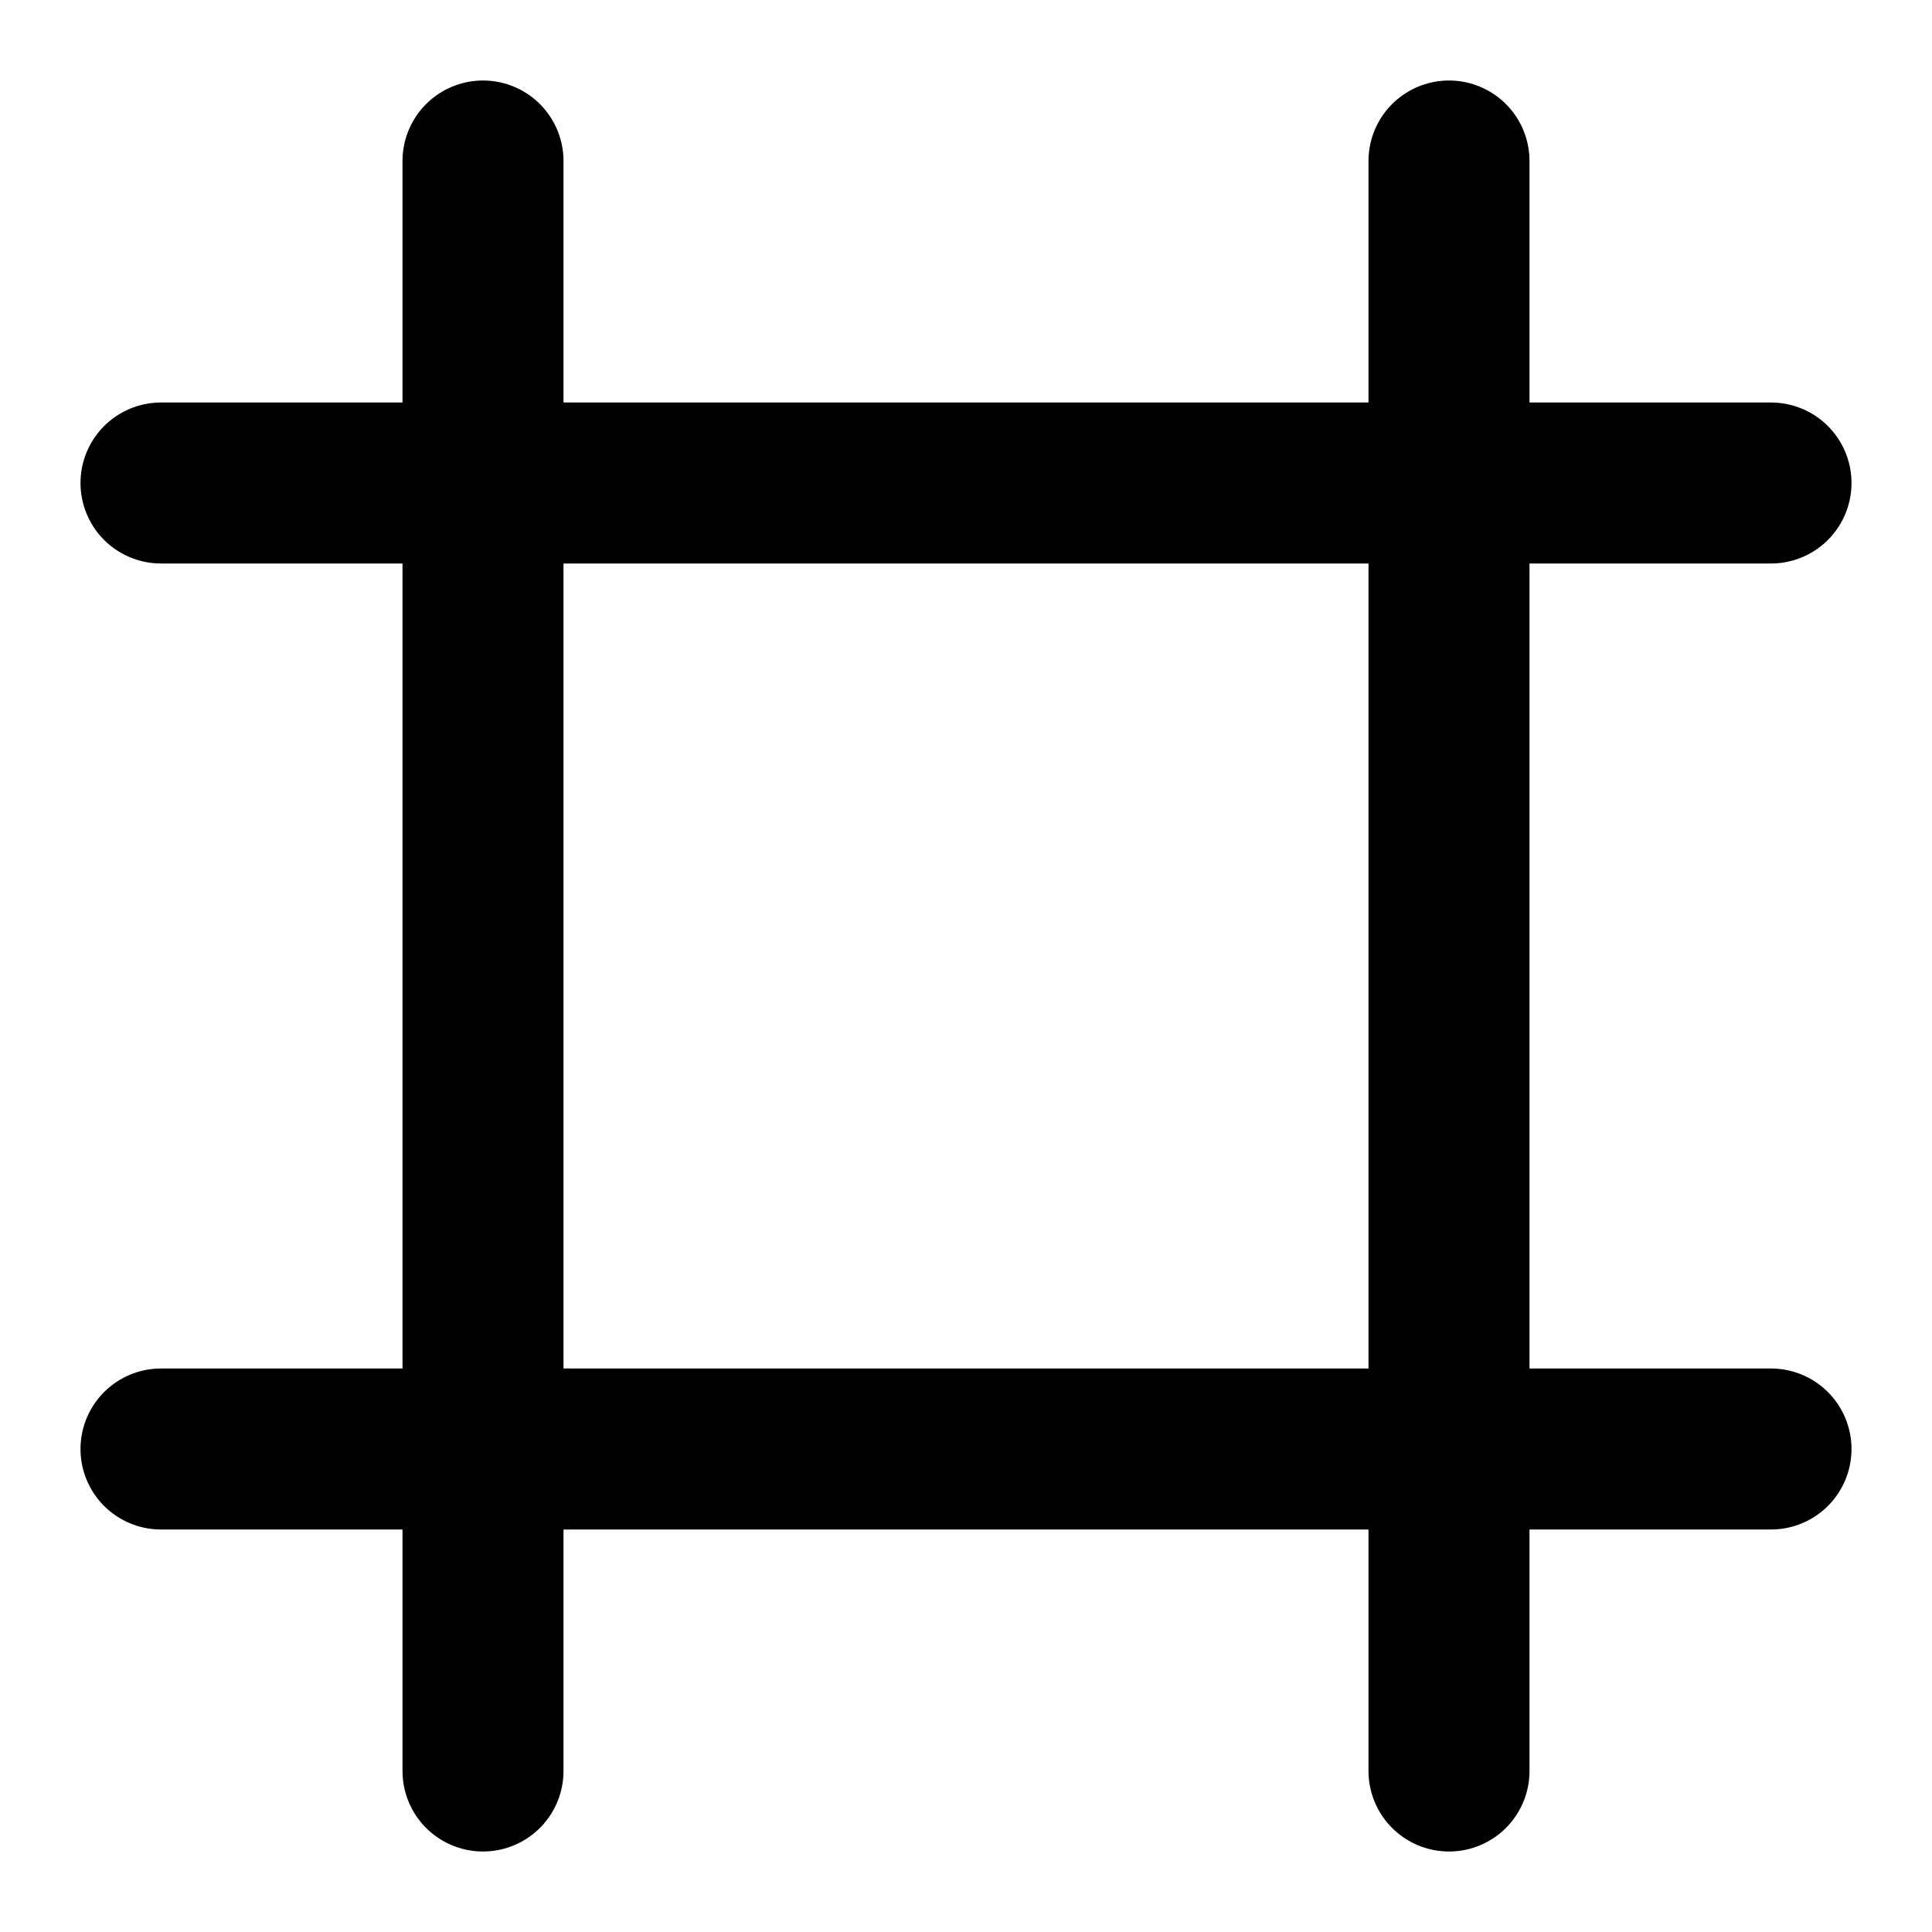
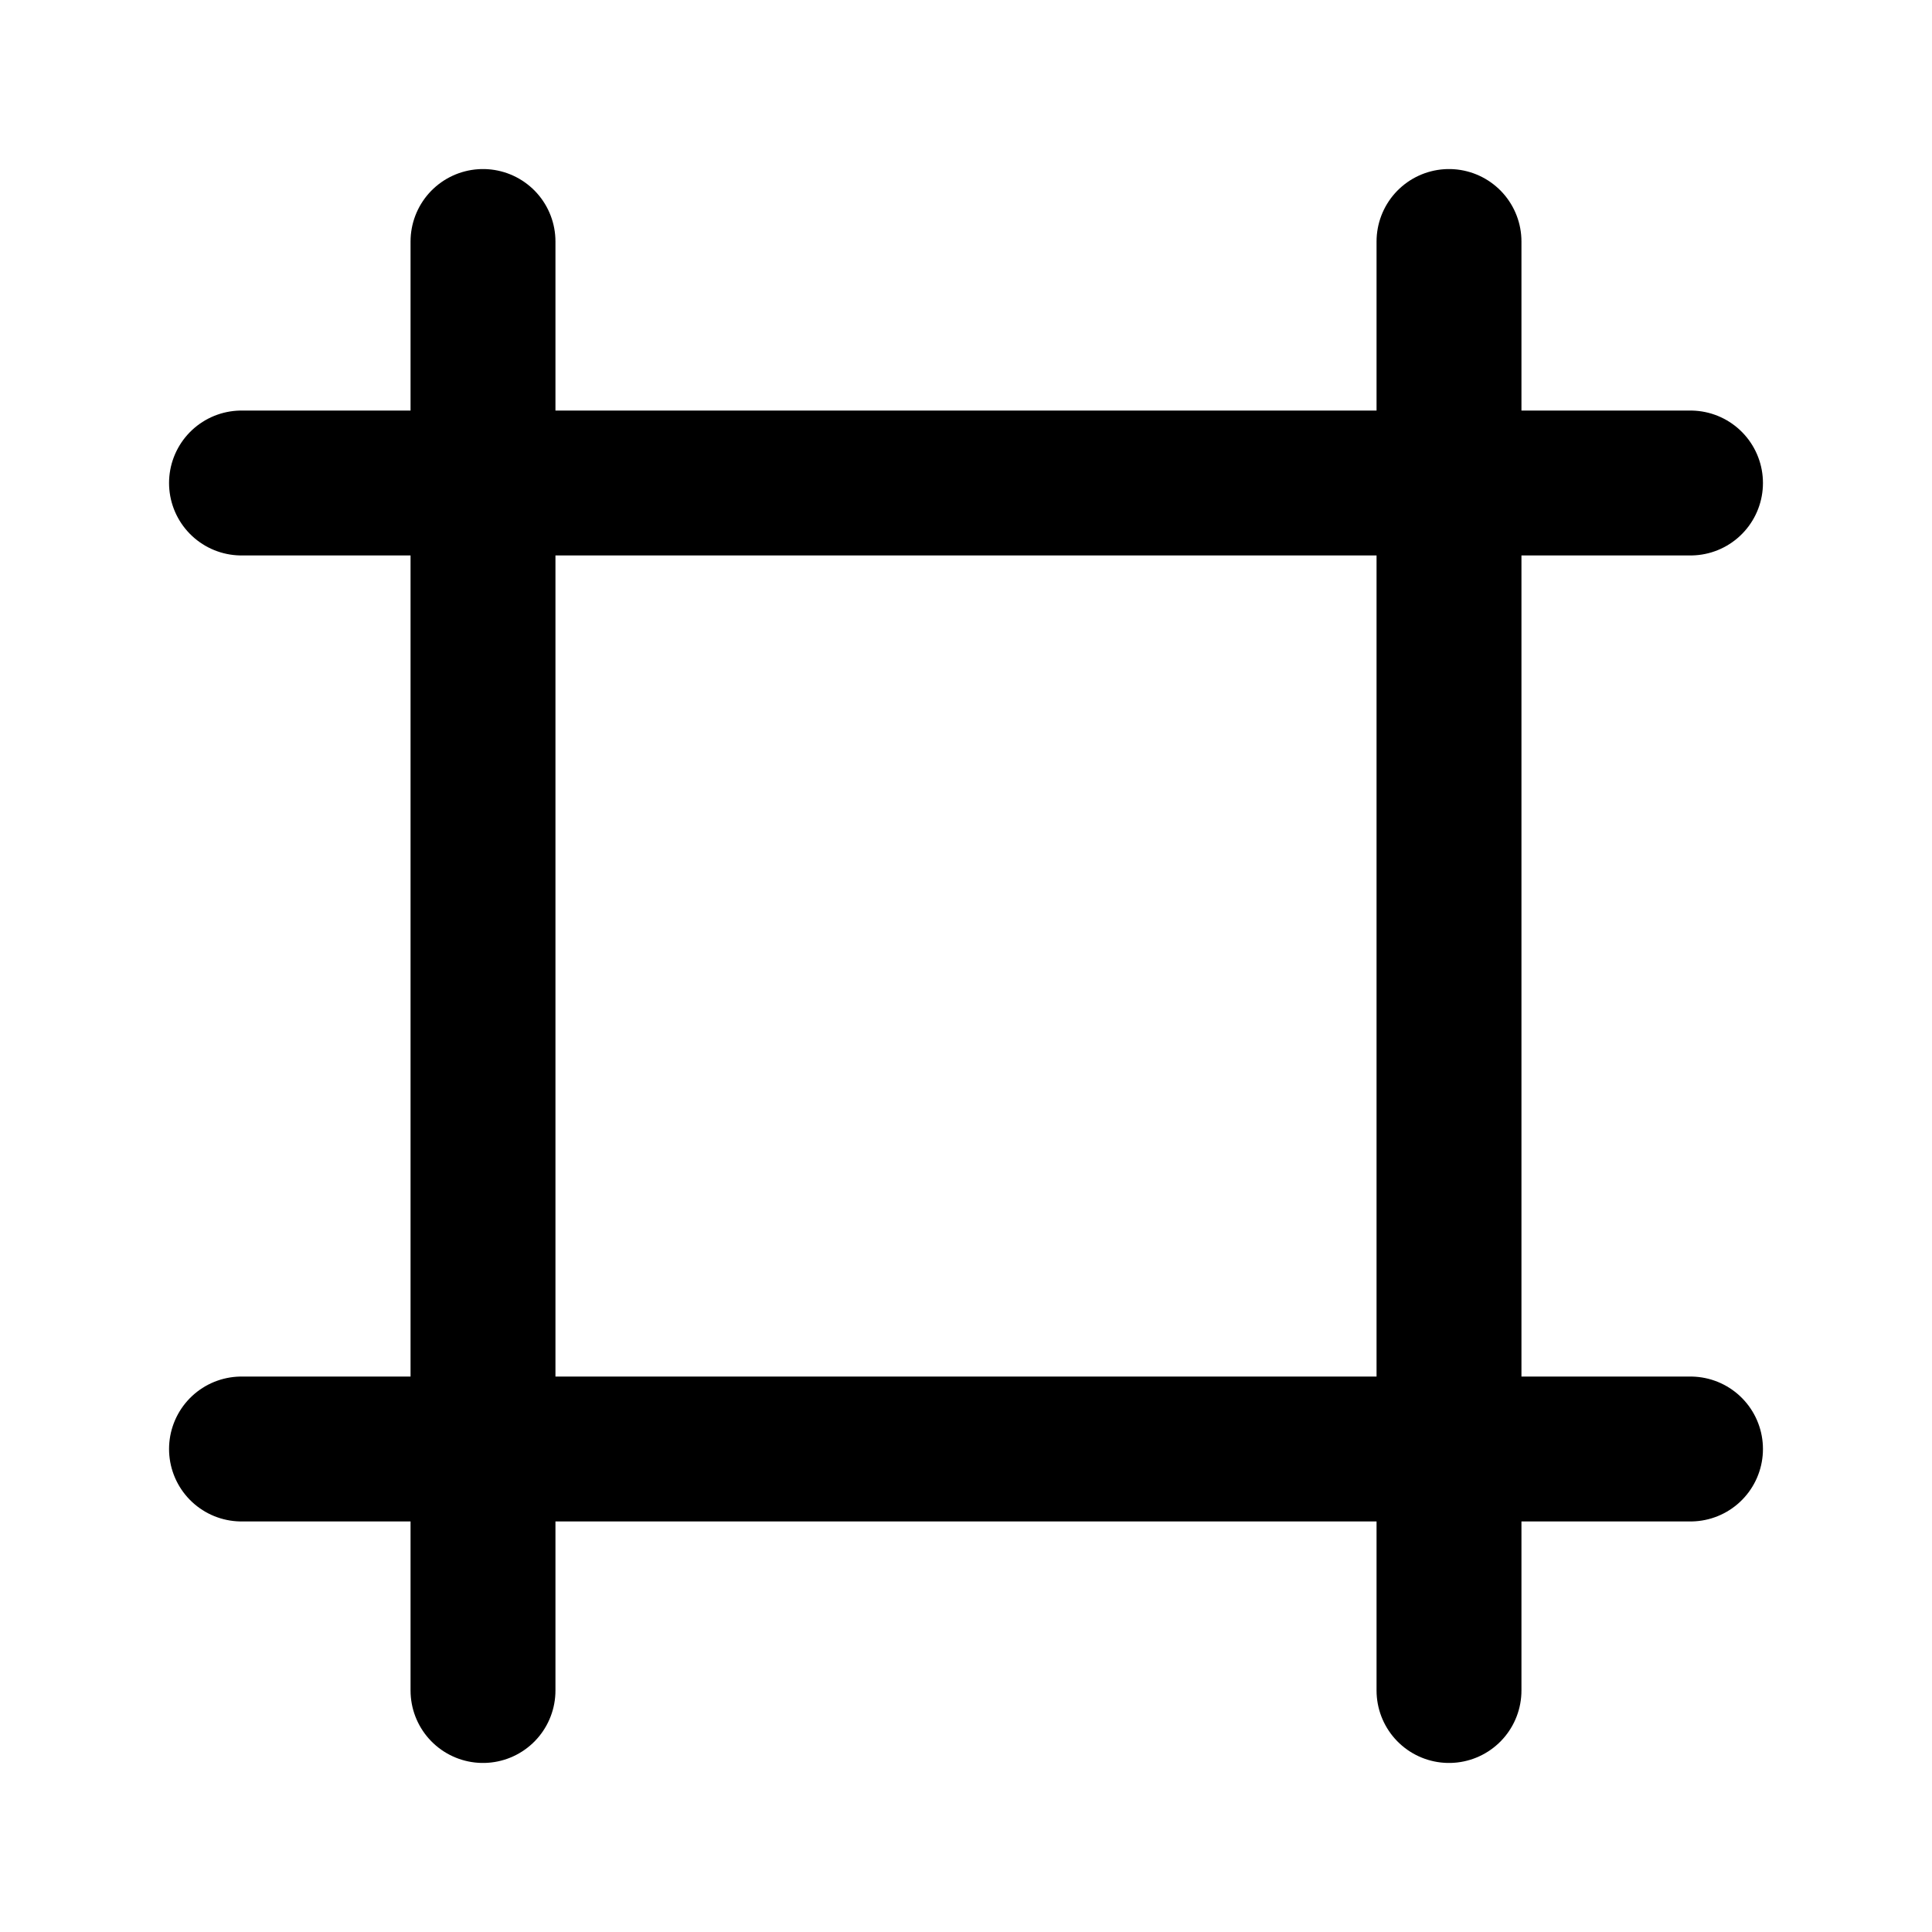
- <svg xmlns="http://www.w3.org/2000/svg" width="24" height="24" viewBox="0 0 24 24" fill="none" stroke="currentColor" stroke-width="2" stroke-linecap="round" stroke-linejoin="round">
-   <line x1="22" x2="2" y1="6" y2="6" />
-   <line x1="22" x2="2" y1="18" y2="18" />
-   <line x1="6" x2="6" y1="2" y2="22" />
-   <line x1="18" x2="18" y1="2" y2="22" />
+ <svg xmlns="http://www.w3.org/2000/svg" width="24" height="24" viewBox="0 0 24 24" fill="none" stroke="currentColor" stroke-width="1.8" stroke-linecap="round" stroke-linejoin="round">
+   <path d="M3 6h18M3 18h18M6 3v18M18 3v18" />
</svg>
